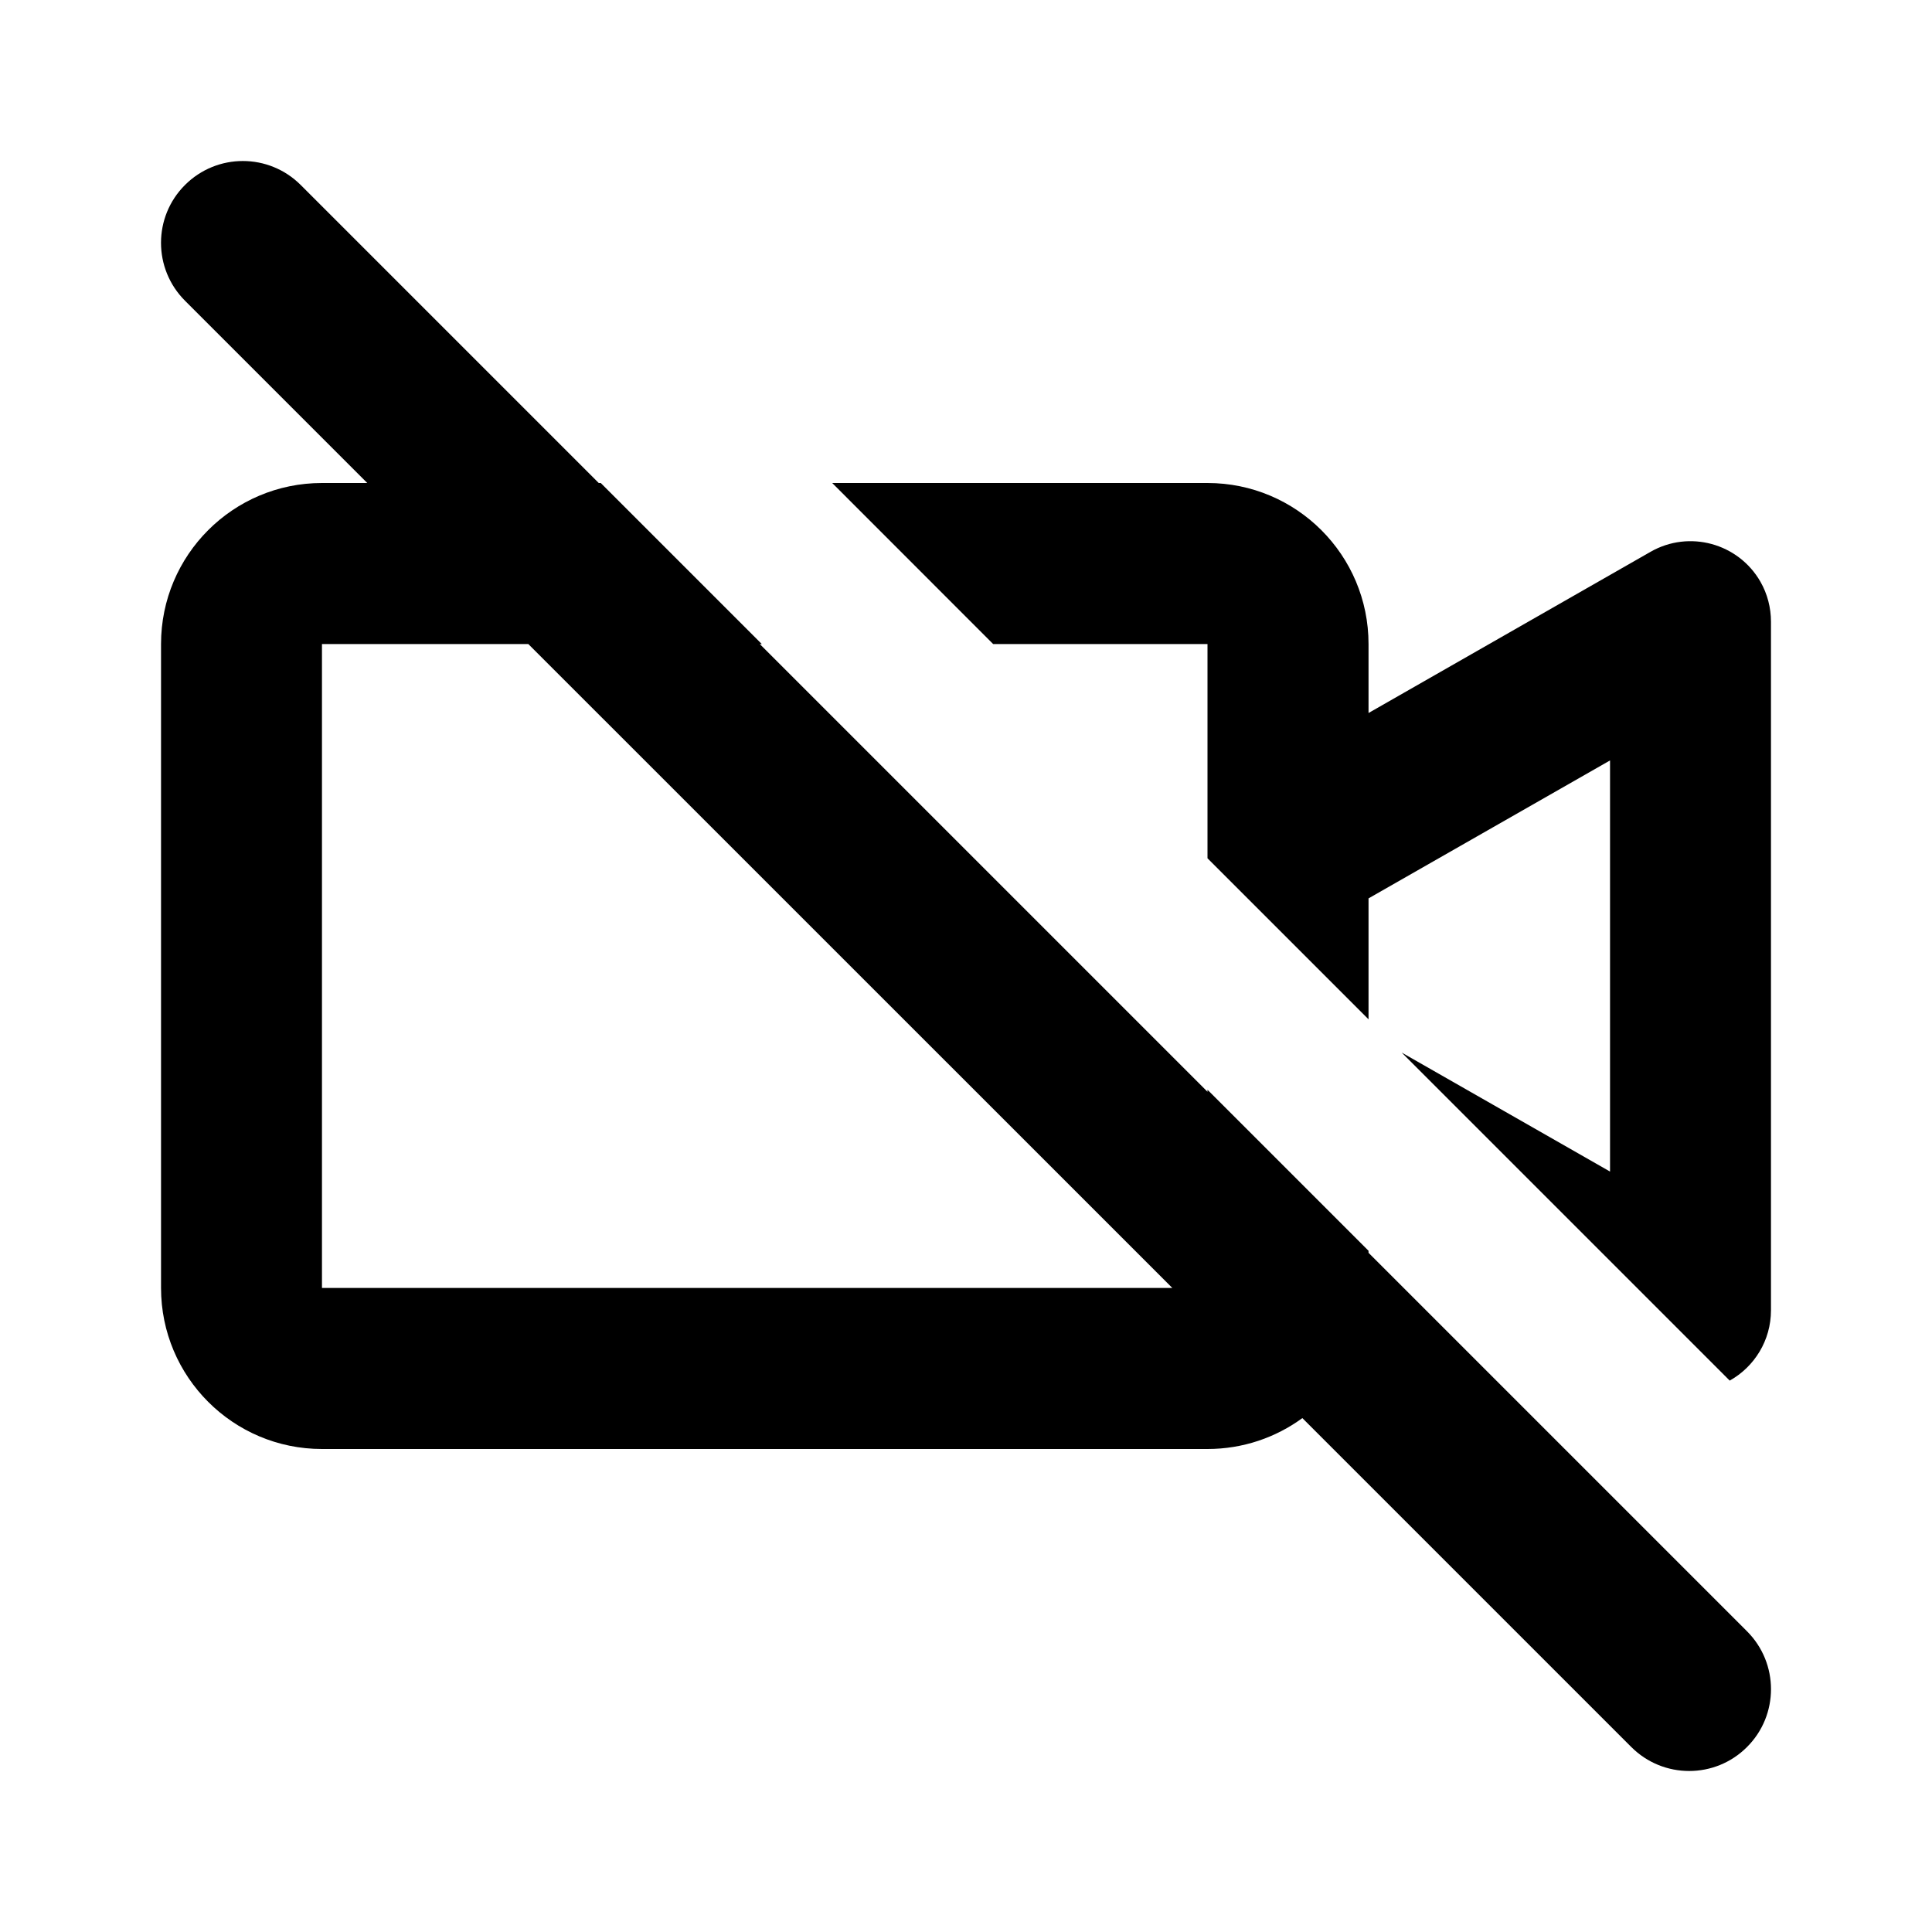
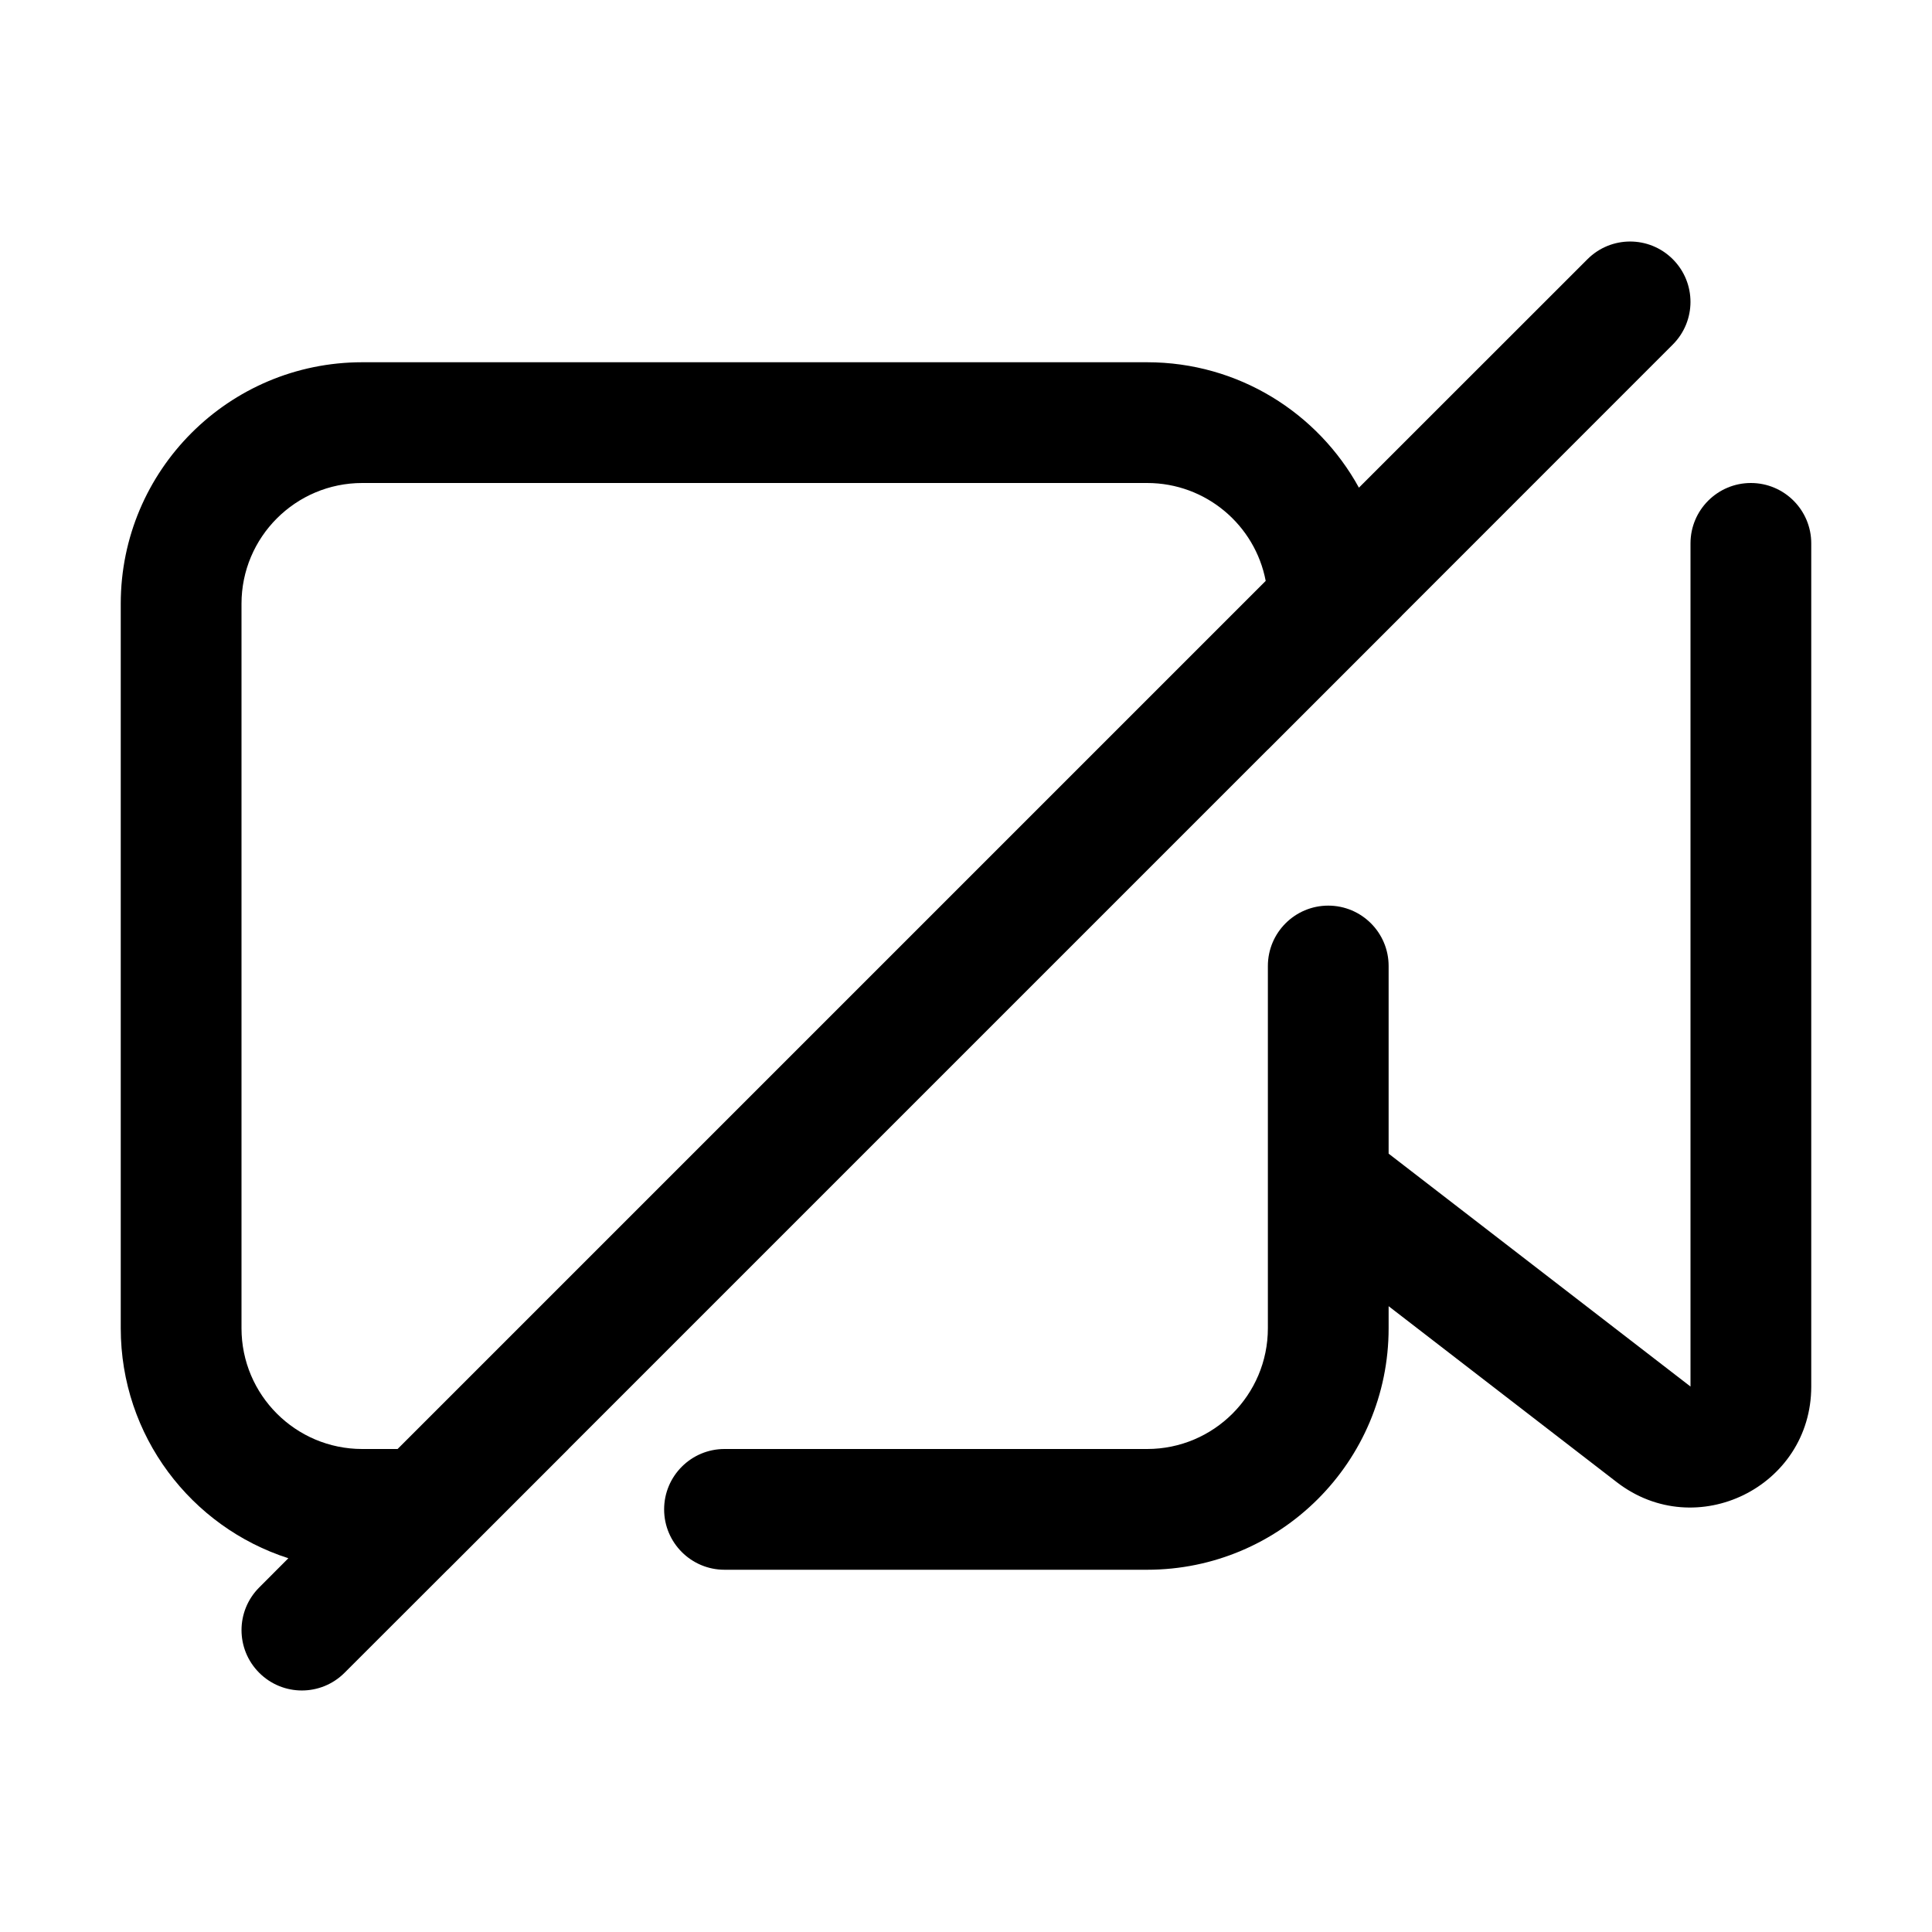
- <svg xmlns="http://www.w3.org/2000/svg" width="20" height="20" viewBox="0 0 20 20">
-   <path fill-rule="evenodd" clip-rule="evenodd" d="M6.219 5H6.198L3.113 1.915C2.782 1.584 2.246 1.584 1.915 1.915C1.584 2.245 1.584 2.782 1.915 3.113L3.802 5H3.333C2.413 5 1.667 5.746 1.667 6.667V13.333C1.667 14.254 2.413 15 3.333 15H12.5C12.867 15 13.207 14.881 13.482 14.68L16.887 18.085C17.218 18.416 17.755 18.416 18.085 18.085C18.416 17.755 18.416 17.218 18.085 16.887L14.167 12.969V12.948L12.5 11.281V11.302L7.865 6.667H7.886L6.219 5ZM12.5 8.885V8.333V6.667H10.281L8.615 5H12.5C13.421 5 14.167 5.746 14.167 6.667V7.381L17.087 5.712C17.486 5.484 17.995 5.623 18.224 6.022C18.296 6.148 18.333 6.291 18.333 6.436V13.564C18.333 13.877 18.161 14.149 17.906 14.292L14.51 10.896L16.667 12.128V7.872L14.167 9.3V10.552L12.5 8.885ZM3.333 6.667H5.469L12.136 13.333H3.333V6.667Z" />
+ <svg xmlns="http://www.w3.org/2000/svg" width="24" height="24" viewBox="0 0 24 24">
+   <path fill-rule="evenodd" clip-rule="evenodd" d="M20.78 3.22C21.073 3.513 21.073 3.987 20.78 4.28L17.41 7.651L17.415 7.647L15.75 9.312V9.311L7.061 18H7.062L5.562 19.5H5.561L4.28 20.78C3.987 21.073 3.513 21.073 3.22 20.78C2.927 20.487 2.927 20.013 3.22 19.72L3.582 19.357C2.374 18.969 1.5 17.837 1.5 16.5V7.5C1.5 5.843 2.843 4.5 4.5 4.5H14.25C15.384 4.5 16.371 5.129 16.881 6.058L19.72 3.22C20.013 2.927 20.487 2.927 20.78 3.22ZM15.723 7.216C15.591 6.523 14.981 6 14.25 6H4.5C3.672 6 3 6.672 3 7.5V16.5C3 17.328 3.672 18 4.5 18H4.939L15.723 7.216Z" />
+   <path d="M21 6.75C21 6.336 21.336 6 21.75 6C22.164 6 22.5 6.336 22.5 6.75V17.224C22.5 18.47 21.07 19.173 20.084 18.412L17.25 16.226V16.5C17.25 18.157 15.907 19.5 14.25 19.5H9C8.586 19.5 8.25 19.164 8.25 18.75C8.25 18.336 8.586 18 9 18H14.25C15.078 18 15.75 17.328 15.75 16.5V12C15.75 11.586 16.086 11.25 16.5 11.25C16.914 11.25 17.25 11.586 17.25 12V14.331L21 17.224V6.75Z" />
</svg>
